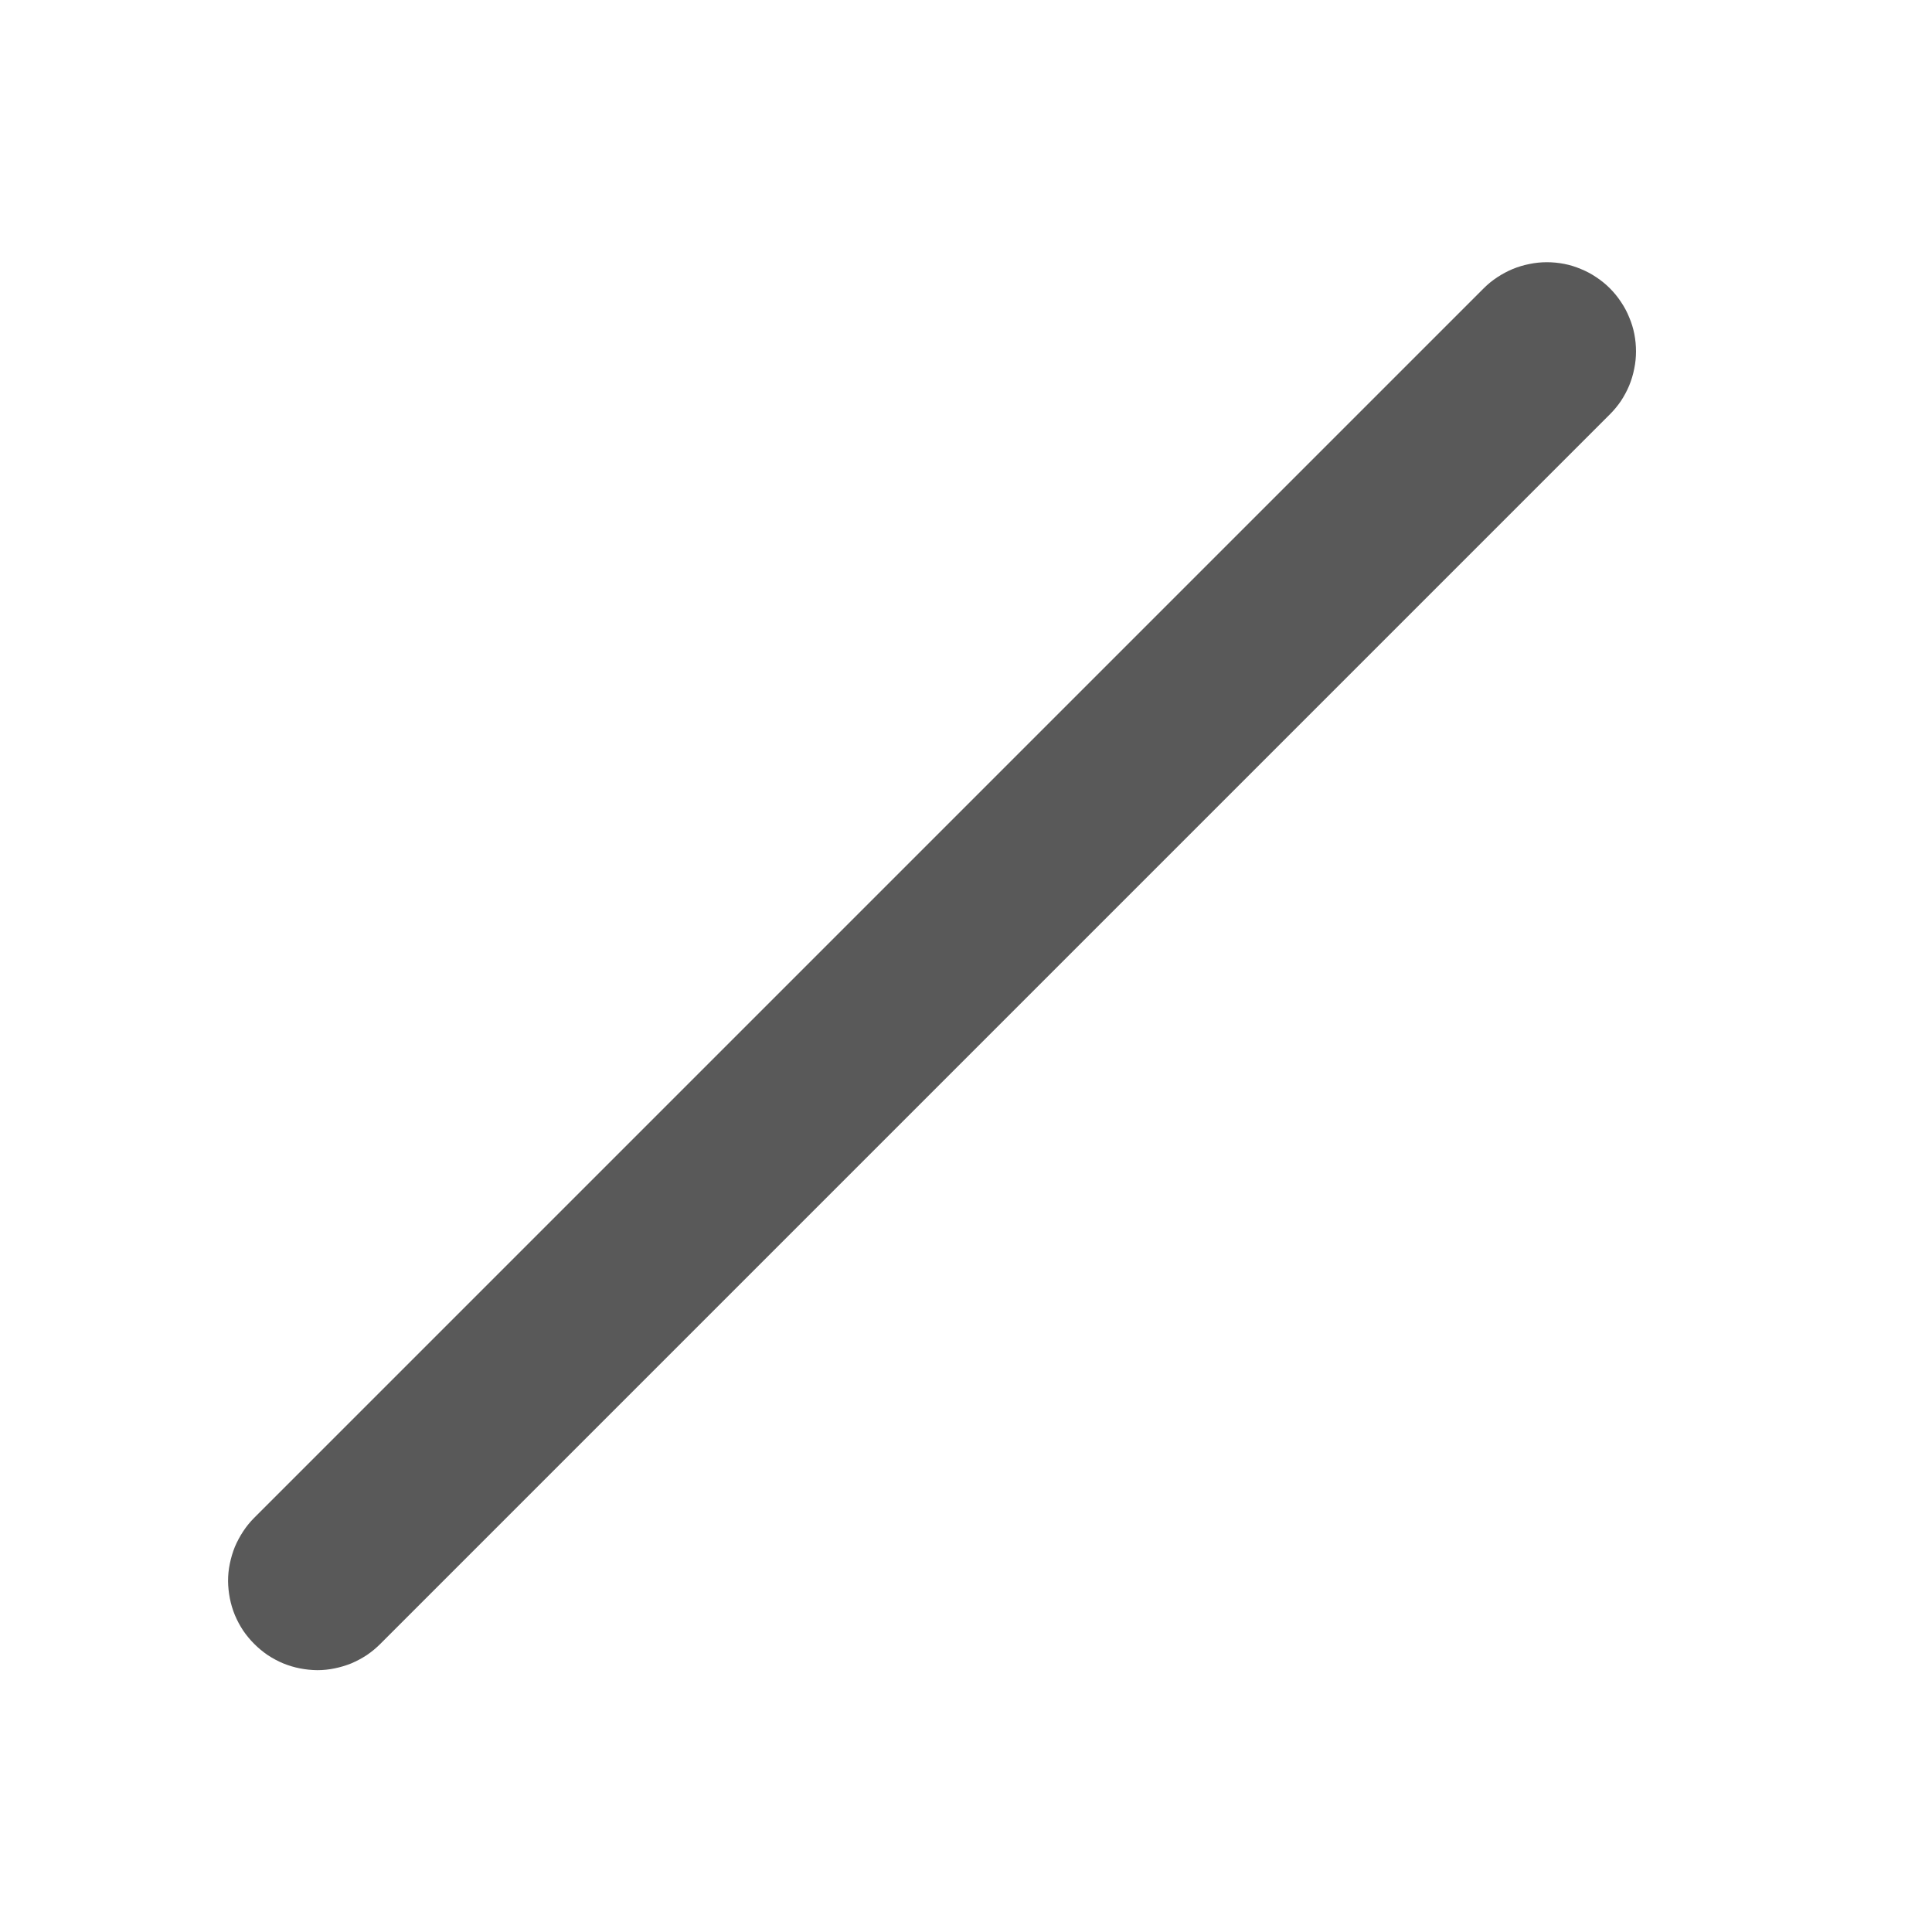
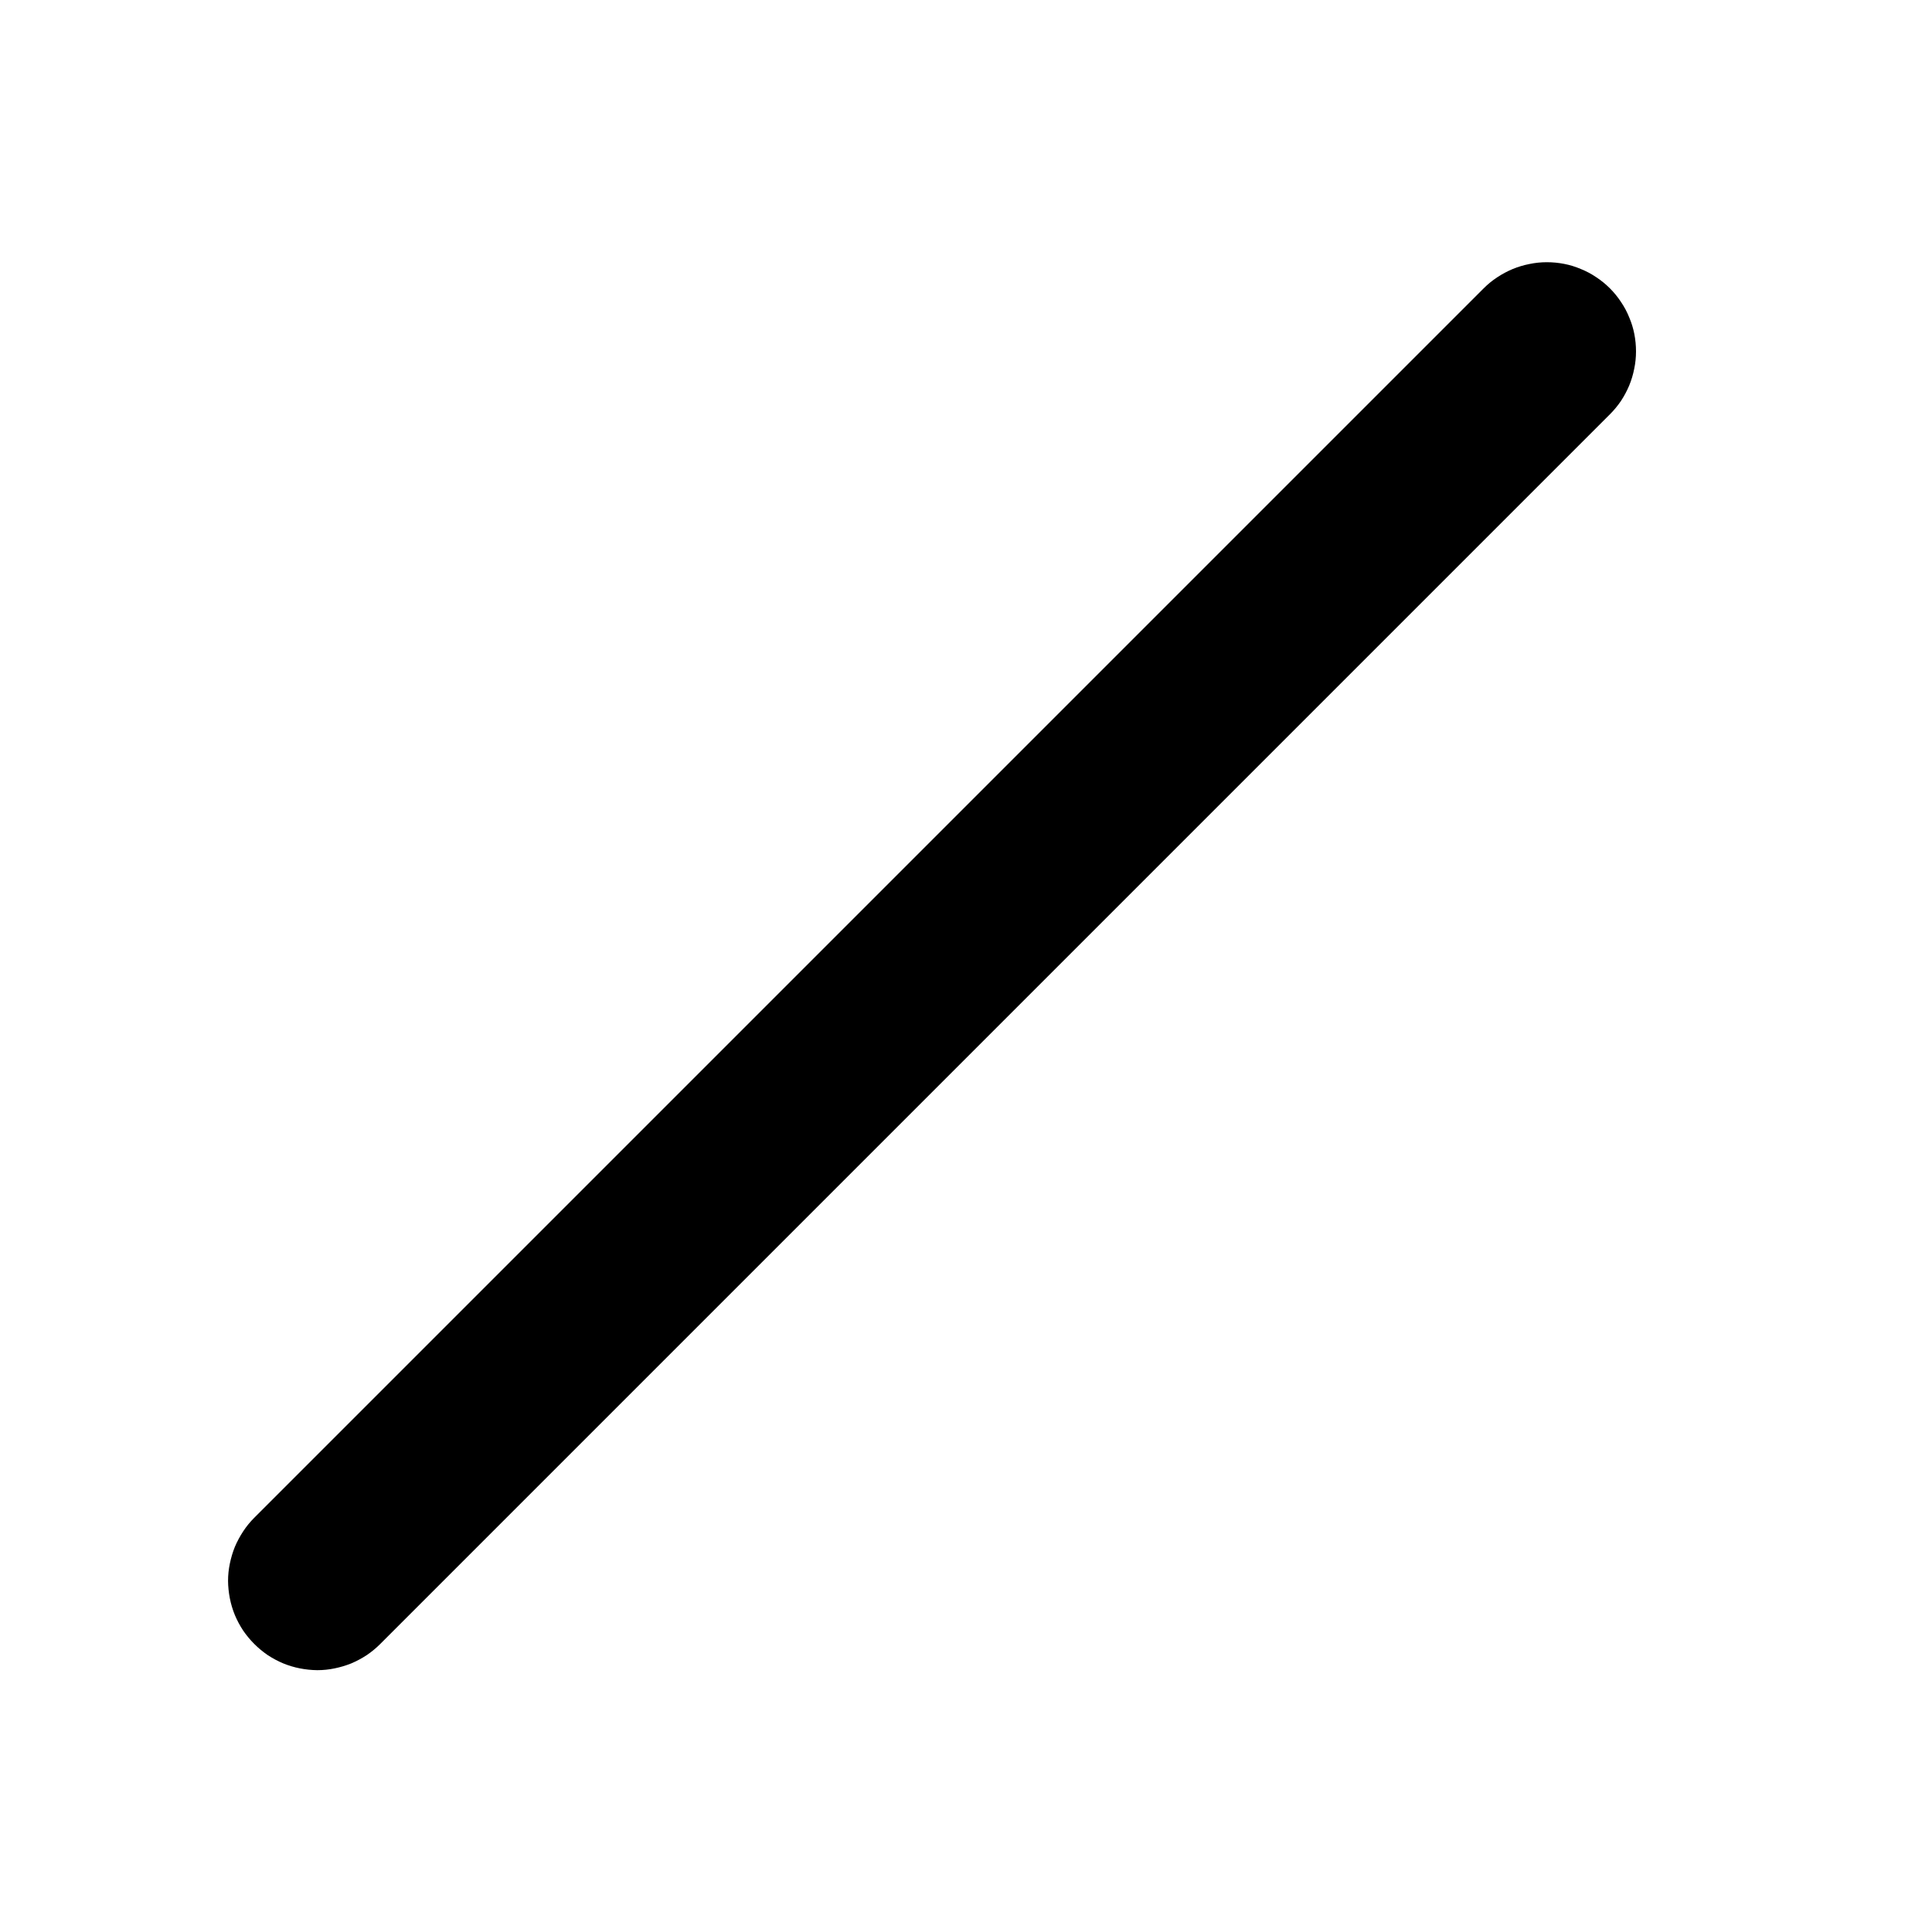
- <svg xmlns="http://www.w3.org/2000/svg" fill="none" version="1.1" width="13" height="13" viewBox="0 0 13 13">
+ <svg xmlns="http://www.w3.org/2000/svg" version="1.1" width="13" height="13" viewBox="0 0 13 13">
  <defs>
    <clipPath id="master_svg0_912_00845">
      <rect x="0" y="0" width="13" height="13" rx="0" />
    </clipPath>
  </defs>
  <g clip-path="url(#master_svg0_912_00845)">
    <g transform="matrix(-0.7071068,0.7071068,-0.7071068,-0.7071068,19.43987,-3.323254)">
-       <path d="M10.408,1.765L22.108,1.765Q22.167,1.765,22.225,1.776Q22.283,1.788,22.338,1.81Q22.392,1.833,22.442,1.866Q22.491,1.898,22.533,1.94Q22.574,1.982,22.607,2.031Q22.64,2.08,22.663,2.135Q22.685,2.189,22.697,2.247Q22.708,2.305,22.708,2.365Q22.708,2.424,22.697,2.482Q22.685,2.54,22.663,2.594Q22.64,2.649,22.607,2.698Q22.574,2.747,22.533,2.789Q22.491,2.831,22.442,2.863Q22.392,2.896,22.338,2.919Q22.283,2.941,22.225,2.953Q22.167,2.965,22.108,2.965L10.408,2.965Q10.349,2.965,10.291,2.953Q10.233,2.941,10.179,2.919Q10.124,2.896,10.075,2.863Q10.026,2.831,9.984,2.789Q9.942,2.747,9.909,2.698Q9.876,2.649,9.854,2.594Q9.831,2.54,9.82,2.482Q9.808,2.424,9.808,2.365Q9.808,2.305,9.82,2.247Q9.831,2.189,9.854,2.135Q9.876,2.08,9.909,2.031Q9.942,1.982,9.984,1.94Q10.026,1.898,10.075,1.866Q10.124,1.833,10.179,1.81Q10.233,1.788,10.291,1.776Q10.349,1.765,10.408,1.765Z" fill-rule="evenodd" fill="#595959" fill-opacity="1" />
+       <path d="M10.408,1.765L22.108,1.765Q22.167,1.765,22.225,1.776Q22.283,1.788,22.338,1.81Q22.392,1.833,22.442,1.866Q22.491,1.898,22.533,1.94Q22.574,1.982,22.607,2.031Q22.64,2.08,22.663,2.135Q22.685,2.189,22.697,2.247Q22.708,2.305,22.708,2.365Q22.708,2.424,22.697,2.482Q22.685,2.54,22.663,2.594Q22.64,2.649,22.607,2.698Q22.574,2.747,22.533,2.789Q22.491,2.831,22.442,2.863Q22.392,2.896,22.338,2.919Q22.283,2.941,22.225,2.953Q22.167,2.965,22.108,2.965L10.408,2.965Q10.349,2.965,10.291,2.953Q10.233,2.941,10.179,2.919Q10.124,2.896,10.075,2.863Q10.026,2.831,9.984,2.789Q9.942,2.747,9.909,2.698Q9.876,2.649,9.854,2.594Q9.831,2.54,9.82,2.482Q9.808,2.424,9.808,2.365Q9.808,2.305,9.82,2.247Q9.831,2.189,9.854,2.135Q9.876,2.08,9.909,2.031Q9.942,1.982,9.984,1.94Q10.026,1.898,10.075,1.866Q10.124,1.833,10.179,1.81Q10.233,1.788,10.291,1.776Q10.349,1.765,10.408,1.765Z" fill-rule="evenodd" fill="inherit" fill-opacity="1" />
    </g>
  </g>
</svg>
